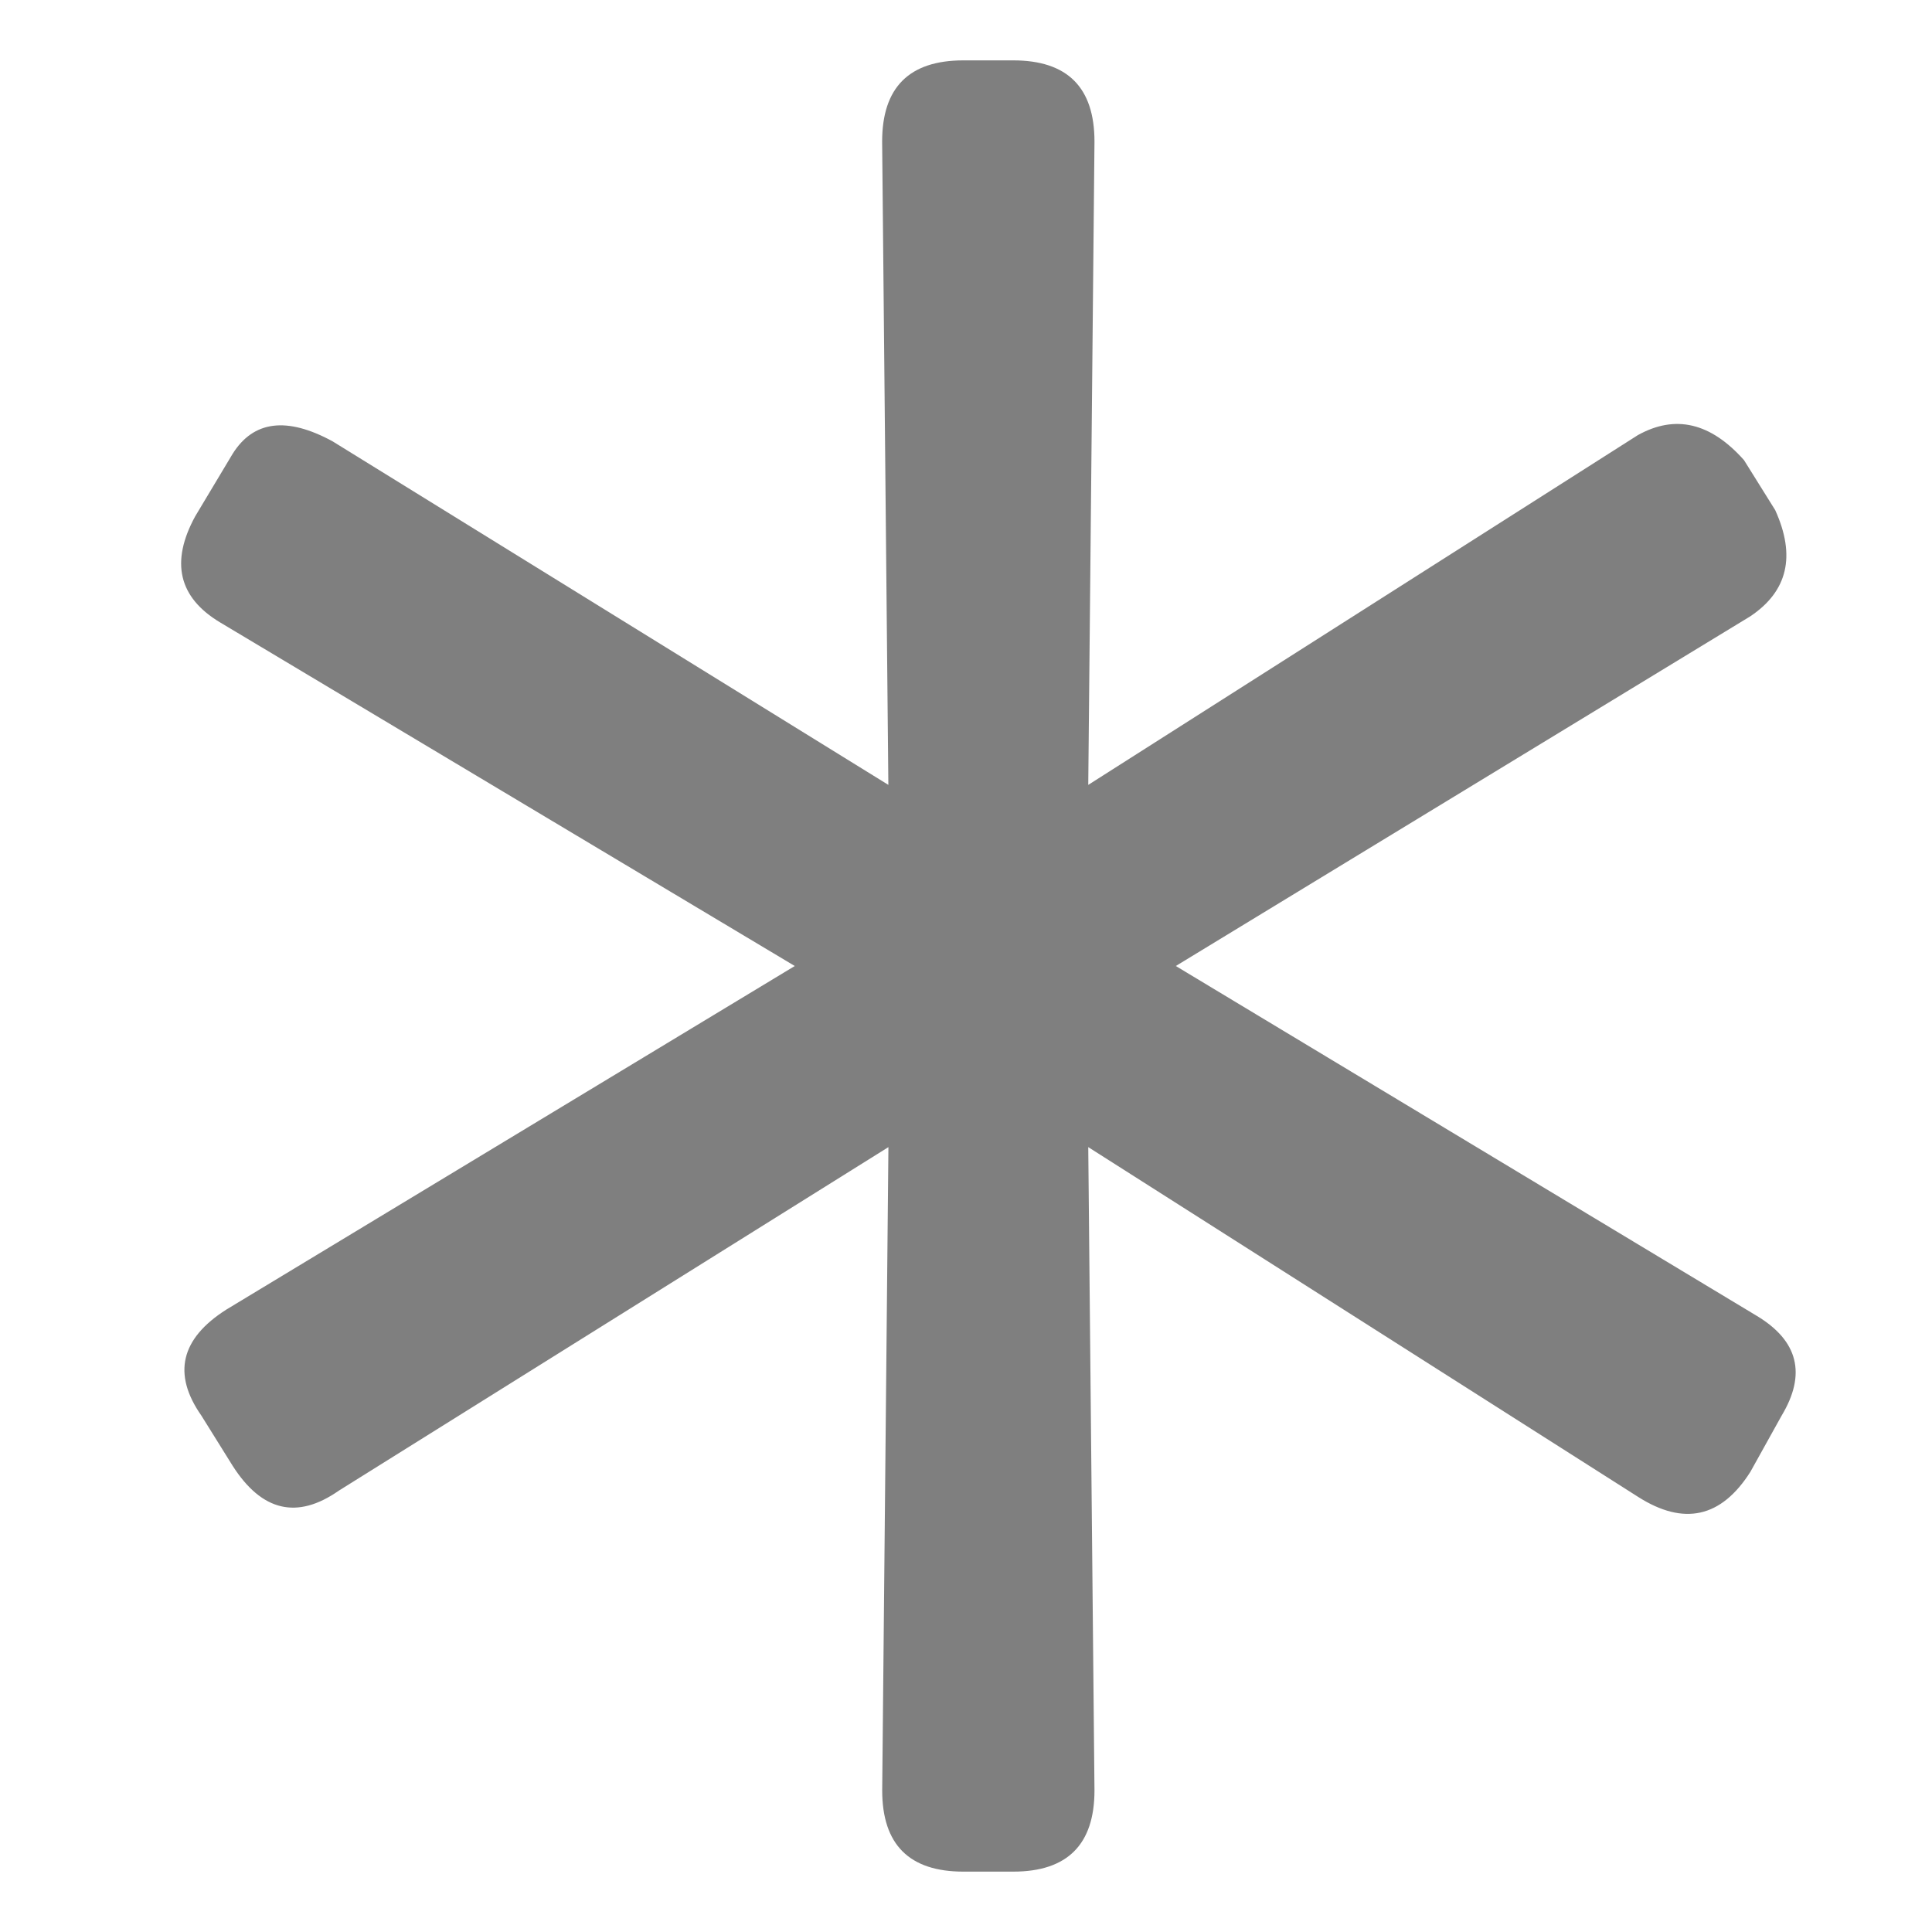
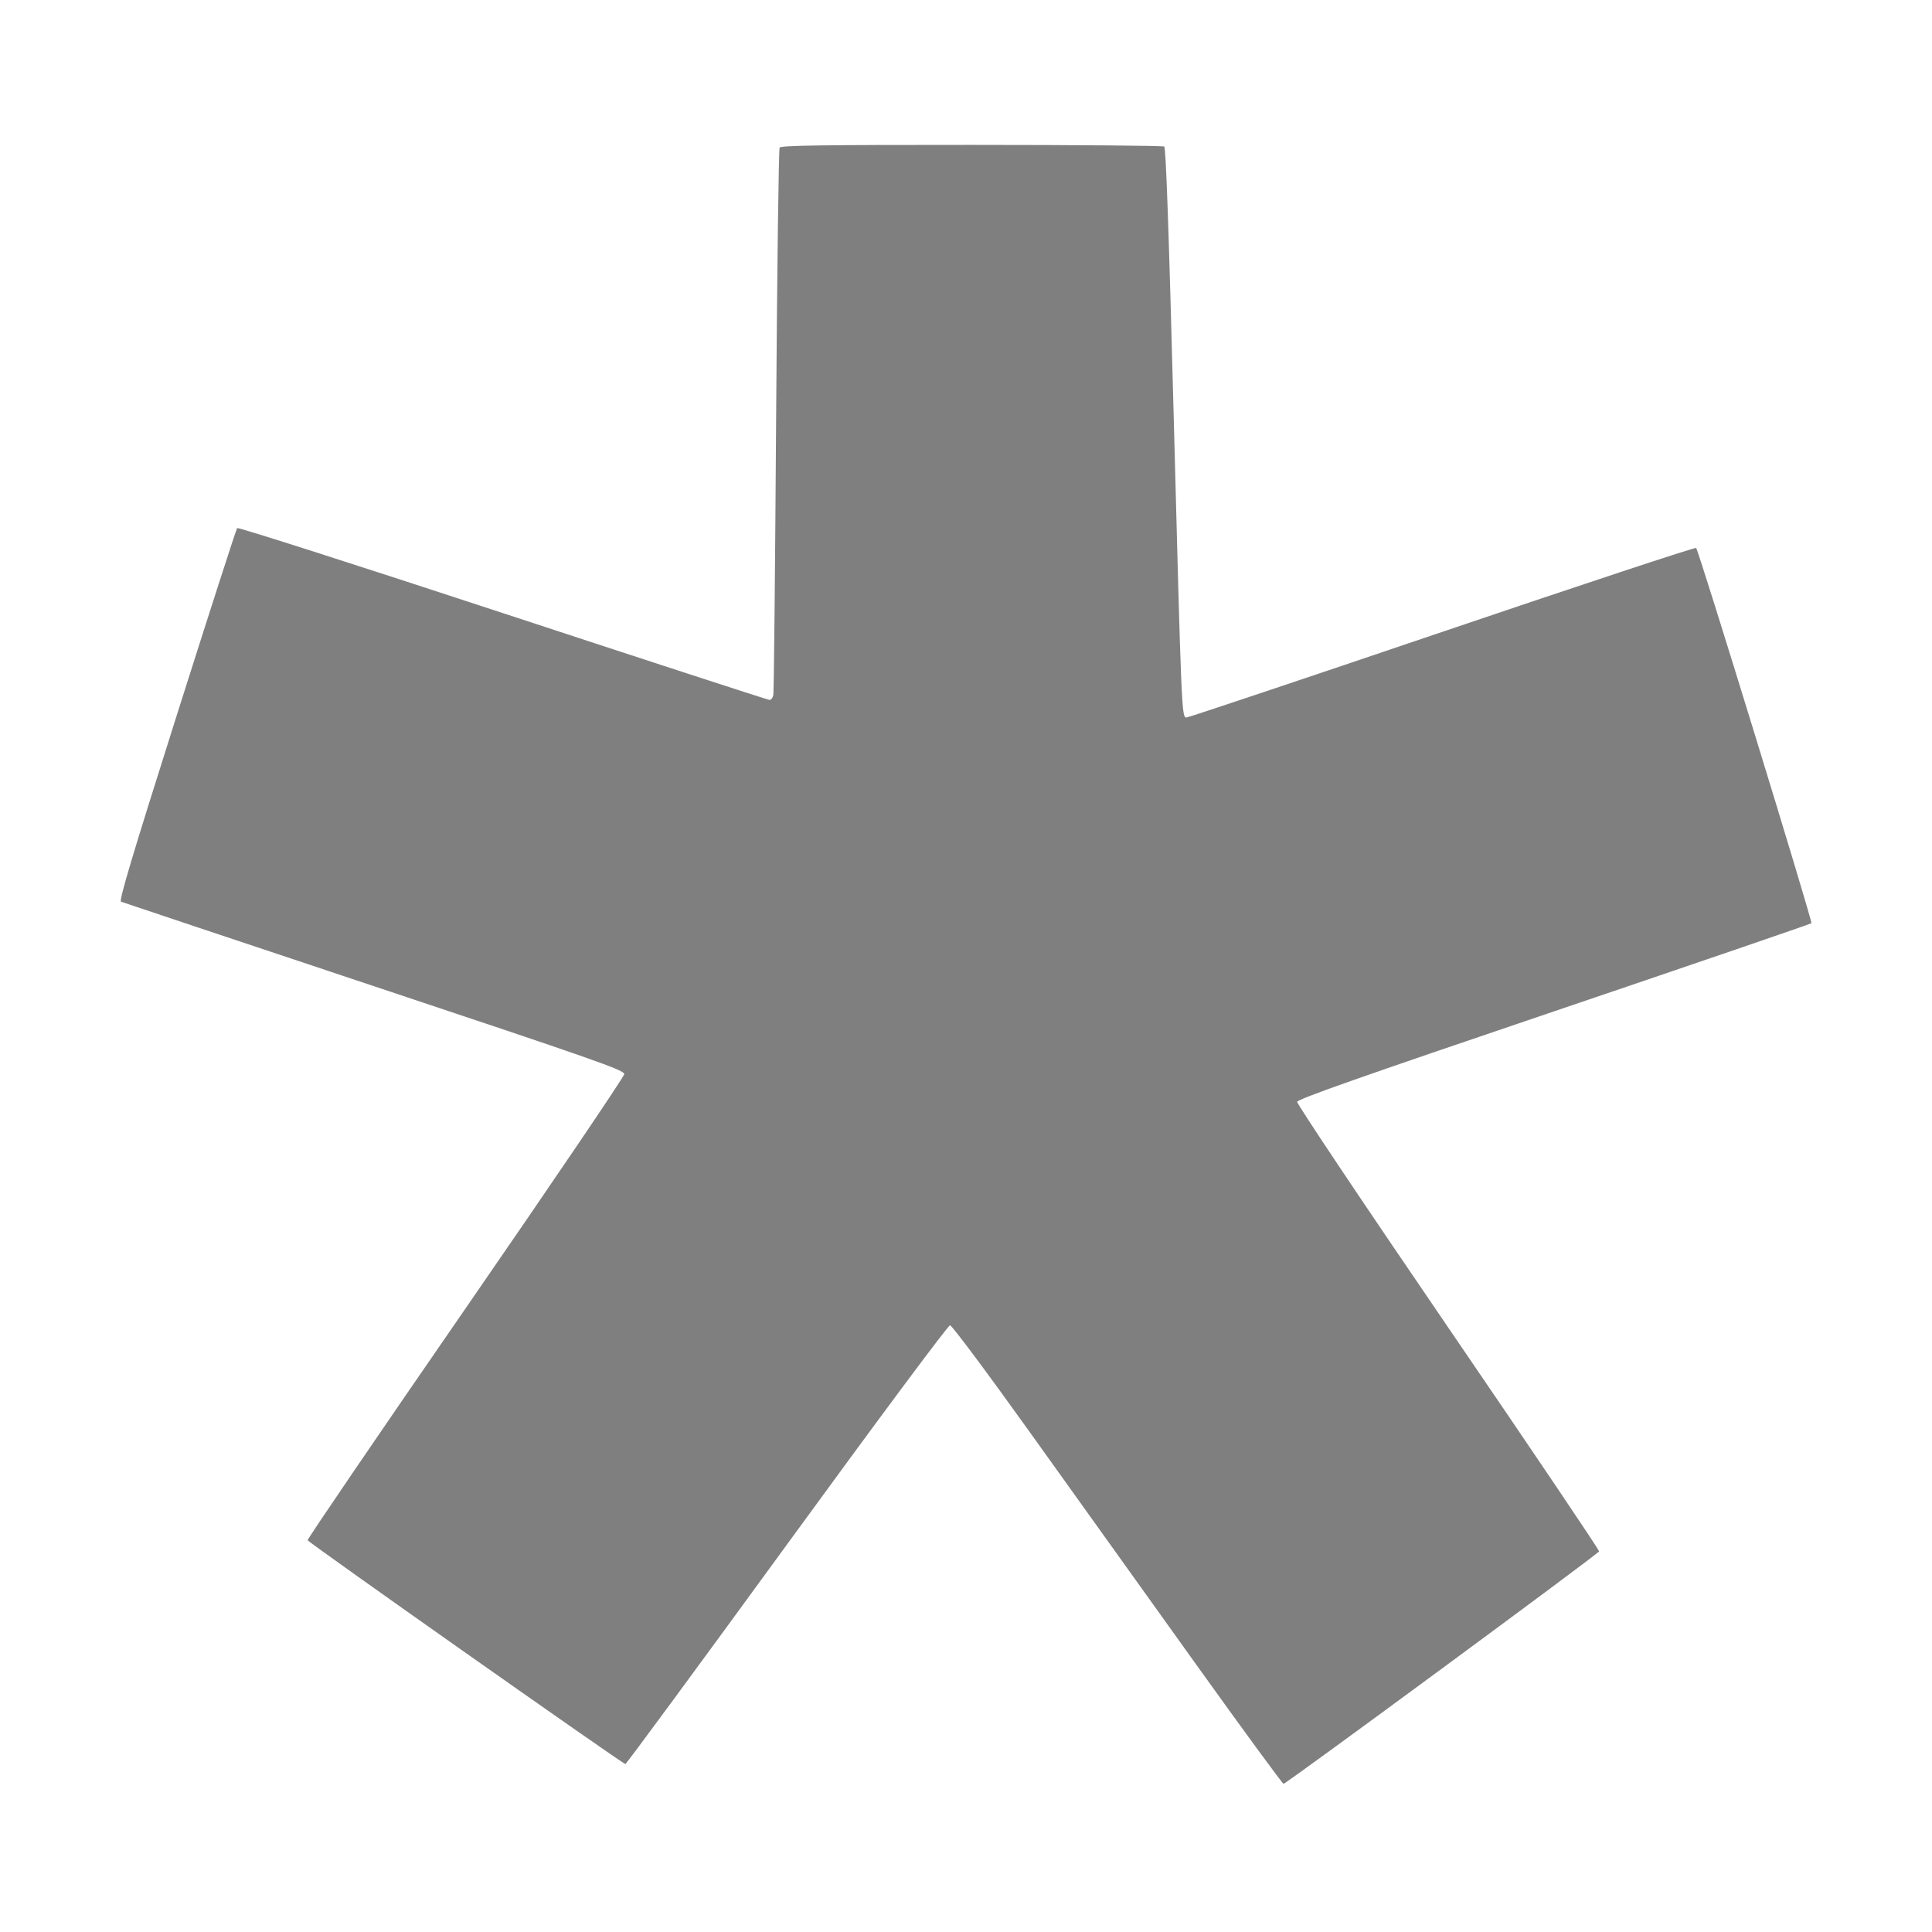
- <svg xmlns="http://www.w3.org/2000/svg" width="32" height="32">
-   <path d="M15.957 31c-.897 0-1.345-.448-1.345-1.345L14.715 19l-9.103 5.69c-.69.482-1.276.345-1.76-.414l-.516-.828c-.483-.69-.345-1.276.414-1.758L13.164 16l-9.517-5.69c-.69-.413-.828-1-.414-1.758l.62-1.035c.345-.55.897-.62 1.656-.207L14.714 13l-.103-10.655c0-.897.448-1.345 1.345-1.345h.827c.897 0 1.345.448 1.345 1.345L18.025 13l9.103-5.793c.62-.345 1.206-.207 1.758.414l.517.828c.345.76.207 1.345-.414 1.76L19.475 16l9.62 5.793c.69.414.828.966.414 1.655l-.517.93c-.482.76-1.102.898-1.86.415L18.025 19l.103 10.655c0 .897-.45 1.345-1.346 1.345h-.827" opacity=".5" />
+ <svg xmlns="http://www.w3.org/2000/svg" viewBox="0 0 32 32" height="32" width="32" xml:space="preserve" style="fill-rule:evenodd;clip-rule:evenodd;stroke-linejoin:round;stroke-miterlimit:2">
+   <path d="M482.455 806.898a229539.027 229539.027 0 0 1-74.805-104.48c-19.986-27.936-36.246-49.739-37.102-49.75-.879-.012-32.323 42.257-74.377 99.98-40.069 55-73.187 100-73.594 100-1.14 0-144.461-100.95-144.83-102.012-.179-.515 32.221-48.077 72-105.694 39.778-57.617 72.324-105.667 72.324-106.776 0-1.79-12.89-6.315-114-40.024-62.7-20.903-114.614-38.245-115.364-38.538-1.044-.407 4.926-20.38 25.403-84.994 14.722-46.454 27.1-84.841 27.507-85.305.407-.464 54.901 16.974 121.097 38.751 66.197 21.777 120.911 39.594 121.588 39.593.677-.001 1.443-1.014 1.702-2.251.259-1.238.83-57.6 1.269-125.25.439-67.65 1.162-123.563 1.607-124.25.638-.984 19.232-1.247 87.5-1.235 47.68.008 87.188.346 87.795.75.766.51 2.074 37.701 4.264 121.235 3.596 137.162 3.674 139 5.861 139 .848 0 53.311-17.561 116.583-39.024 63.273-21.462 115.35-38.675 115.727-38.25 1.278 1.443 53.175 170.394 52.536 171.033-.349.349-53.156 18.434-117.348 40.188-88.303 29.925-116.789 39.96-117.028 41.227-.177.936 30.19 46.316 68.803 102.82 38.015 55.631 68.979 101.561 68.808 102.068-.391 1.165-142.631 105.938-143.82 105.938-.483 0-18.531-24.638-40.106-54.75Z" style="fill-opacity:.5;fill-rule:nonzero" transform="matrix(.03634 0 0 .03634 2.27 -1.767)" />
</svg>
